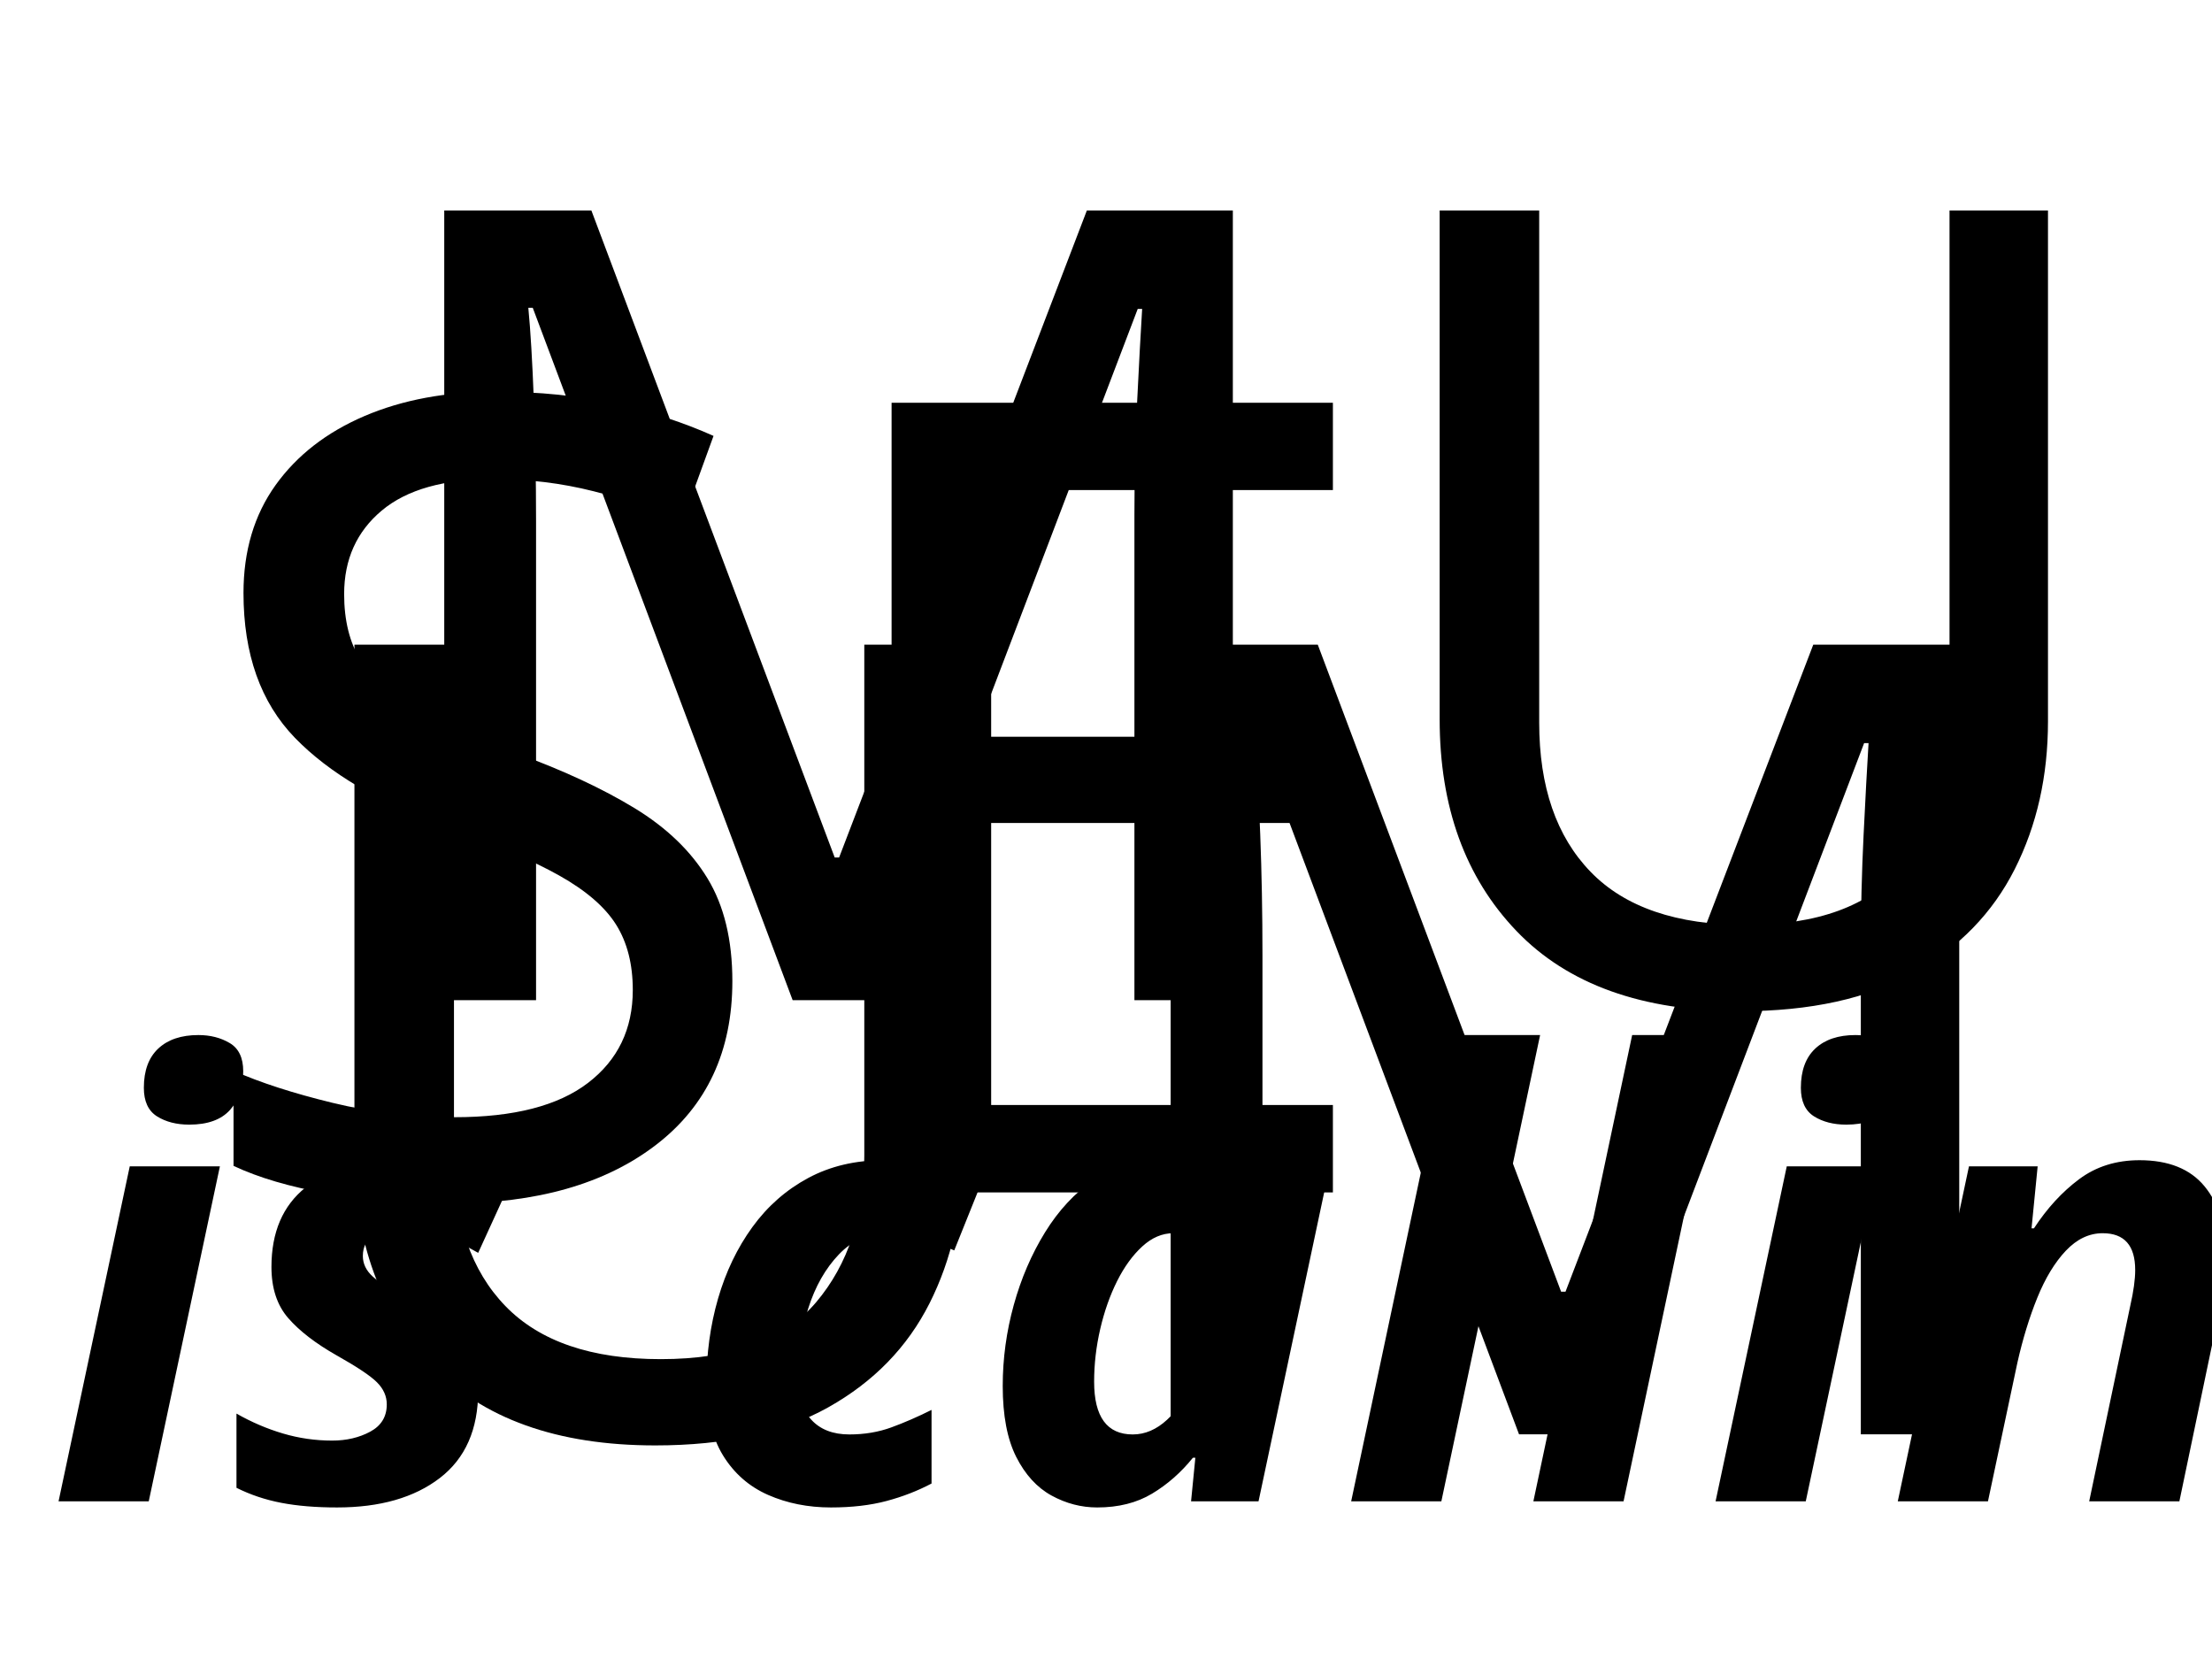
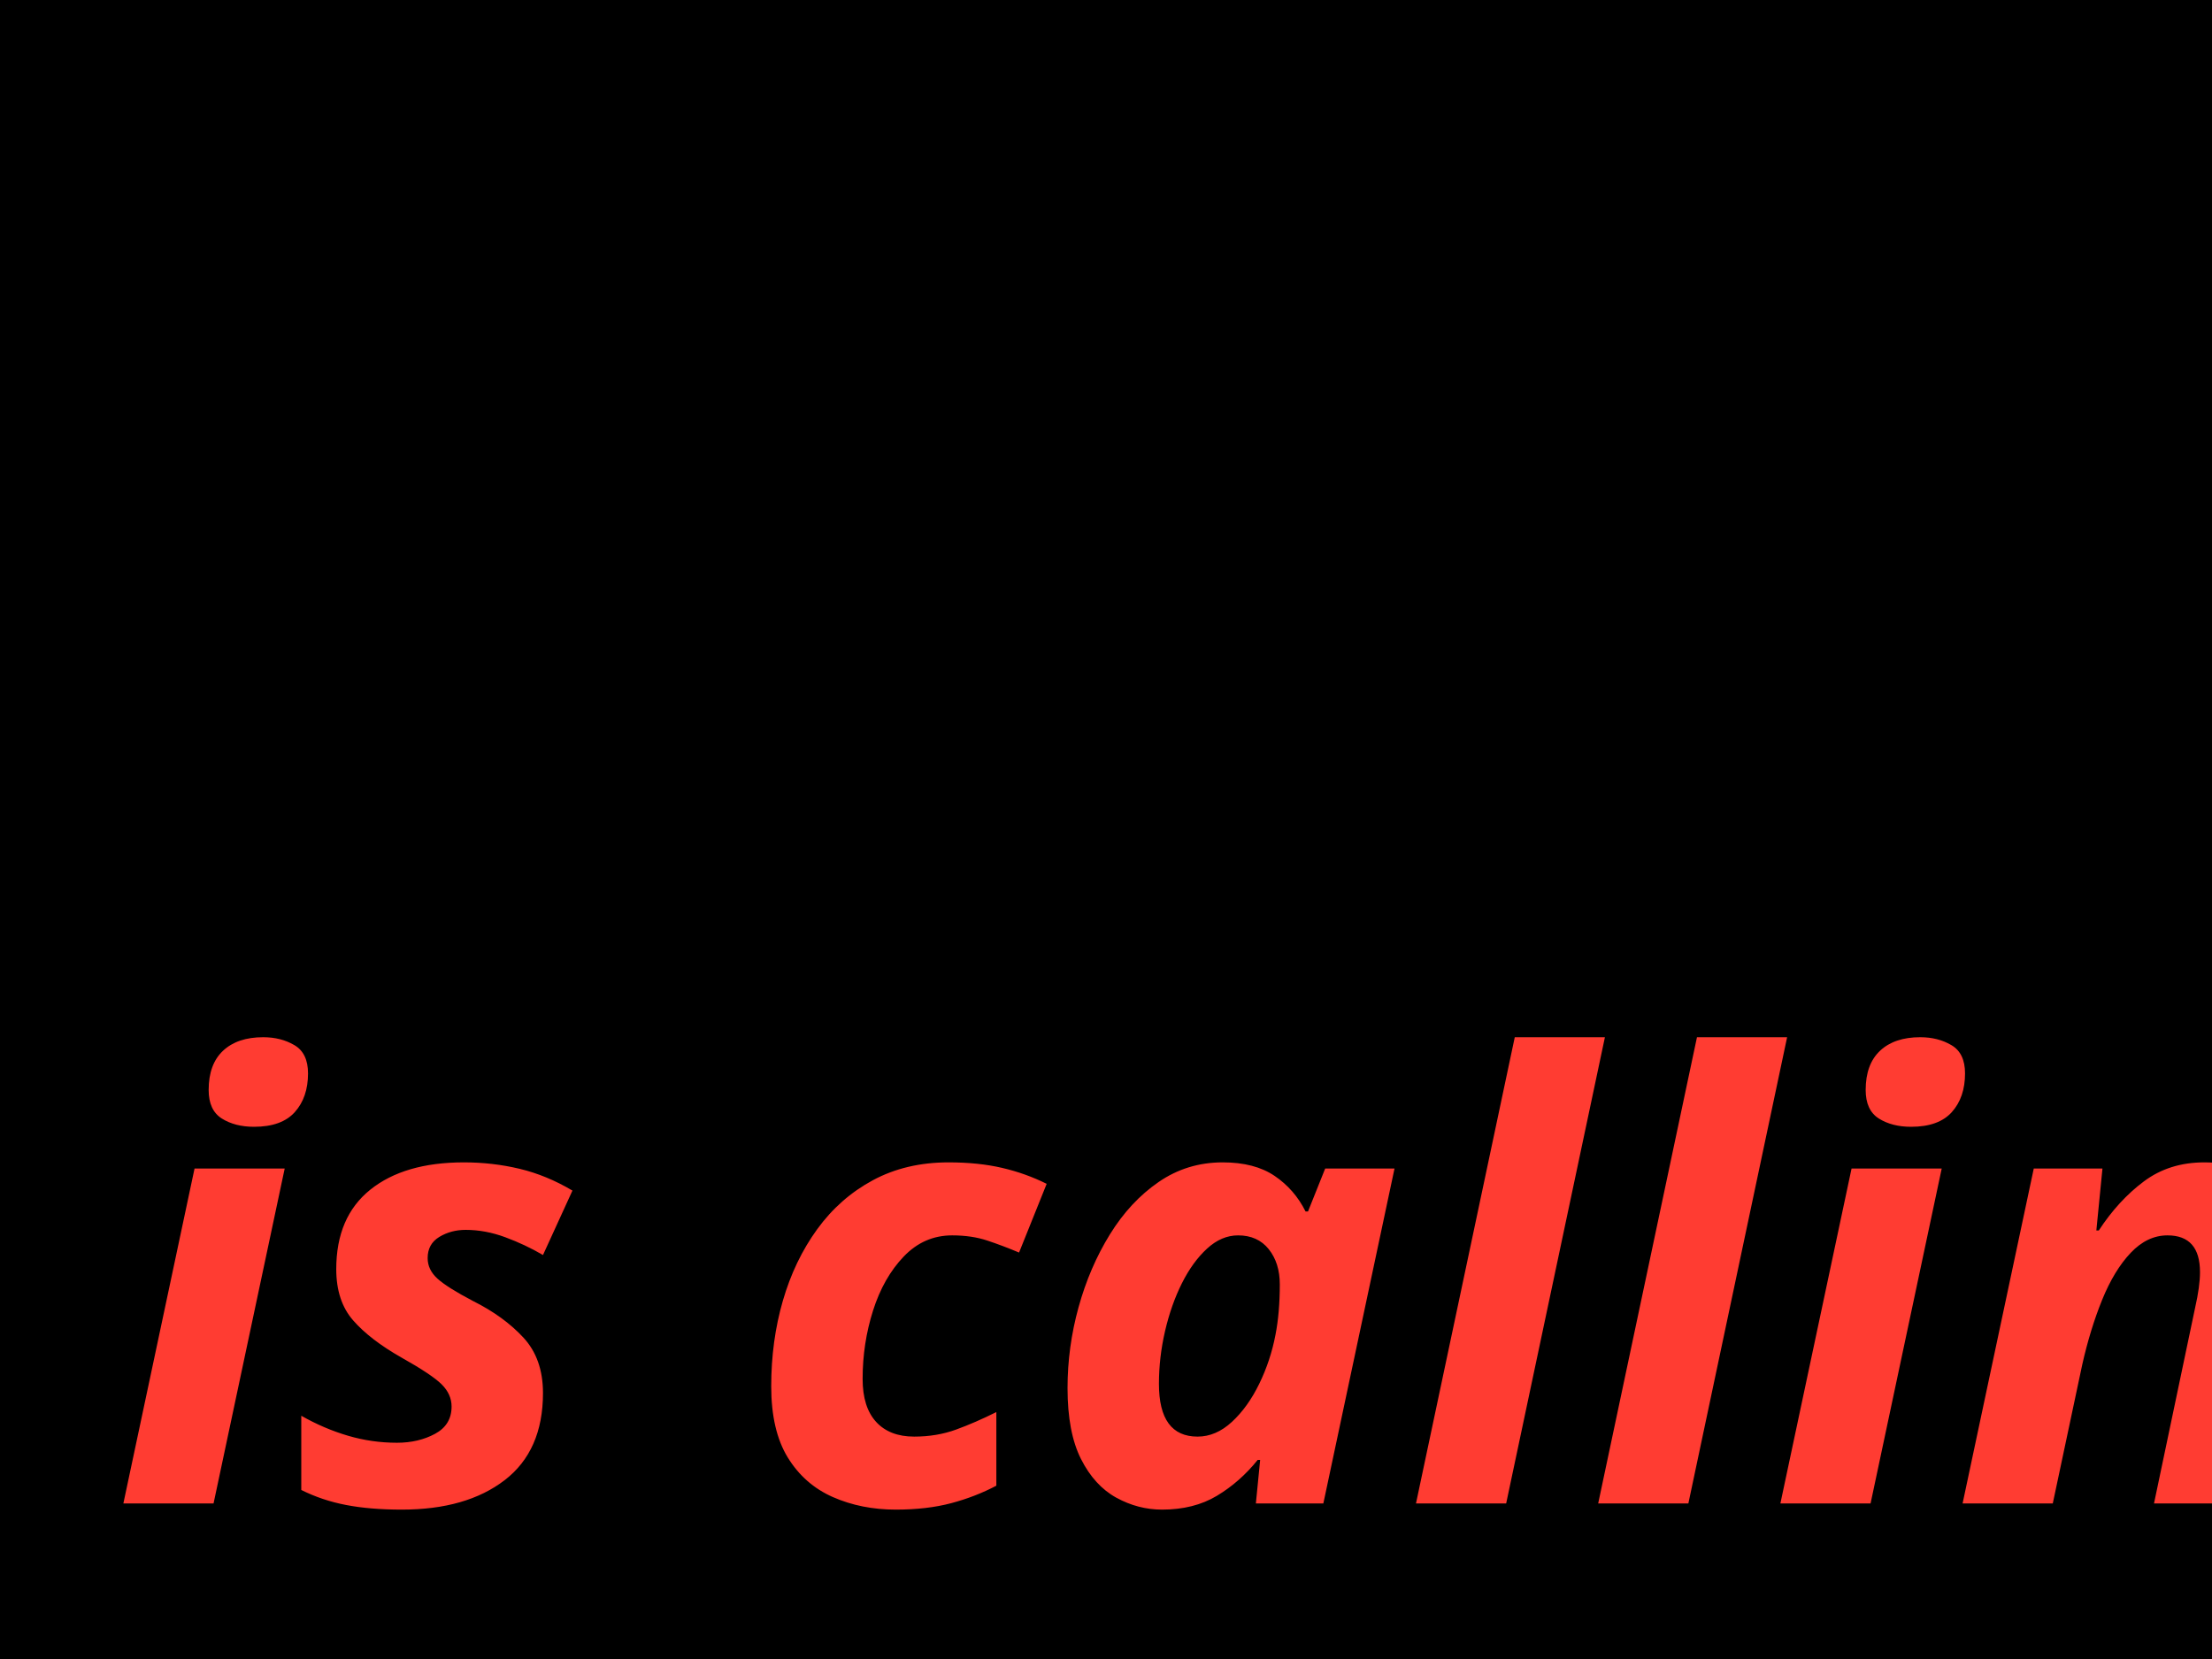
<svg xmlns="http://www.w3.org/2000/svg" width="1024px" height="768px" viewBox="0 0 1024 768" version="1.1">
  <defs />
-   <g id="KundaBook" stroke="none" stroke-width="1" fill="none" fill-rule="evenodd">
-     <g id="canvas" font-family="Kunda Book" fill="#000000">
-       <g id="MU" transform="translate(156, 0)" font-size="512" font-weight="526">
-         <text>
-           <tspan x="0" y="463">MU</tspan>
-         </text>
+   <g id="kunda-book" stroke="none" stroke-width="1" fill="none" fill-rule="evenodd">
+     <g id="canvas">
+       <g id="background" fill="#000000">
+         <rect id="Rectangle-1" x="0" y="0" width="1024" height="768" />
      </g>
-       <g id="SE" transform="translate(82, 89)" font-size="512" font-weight="526">
-         <text>
-           <tspan x="0" y="463">SE</tspan>
-         </text>
+       <g id="slide-1" transform="translate(82, 0)" font-weight="526" font-family="Kunda Book" fill="#000000" font-size="512">
+         <g id="MU" transform="translate(74, 0)">
+           <text>
+             <tspan x="0" y="463">MU</tspan>
+           </text>
+         </g>
+         <g id="SE" transform="translate(0, 89)">
+           <text>
+             <tspan x="0" y="463">SE</tspan>
+           </text>
+         </g>
+         <g id="UM" transform="translate(36, 201)">
+           <text>
+             <tspan x="0" y="463">UM</tspan>
+           </text>
+         </g>
      </g>
-       <g id="UM" transform="translate(118, 201)" font-size="512" font-weight="526">
-         <text>
-           <tspan x="0" y="463">UM</tspan>
-         </text>
-       </g>
-       <g id="is-calling" transform="translate(22, 438)" font-weight="686" font-size="284" font-style="italic">
-         <text>
+       <g id="slide-2" transform="translate(52, 439)" font-weight="686" font-family="Kunda Book" fill="#FF3C32" font-size="284" font-style="italic">
+         <text id="is-calling">
          <tspan x="0" y="257">is calling</tspan>
        </text>
      </g>
    </g>
  </g>
</svg>
